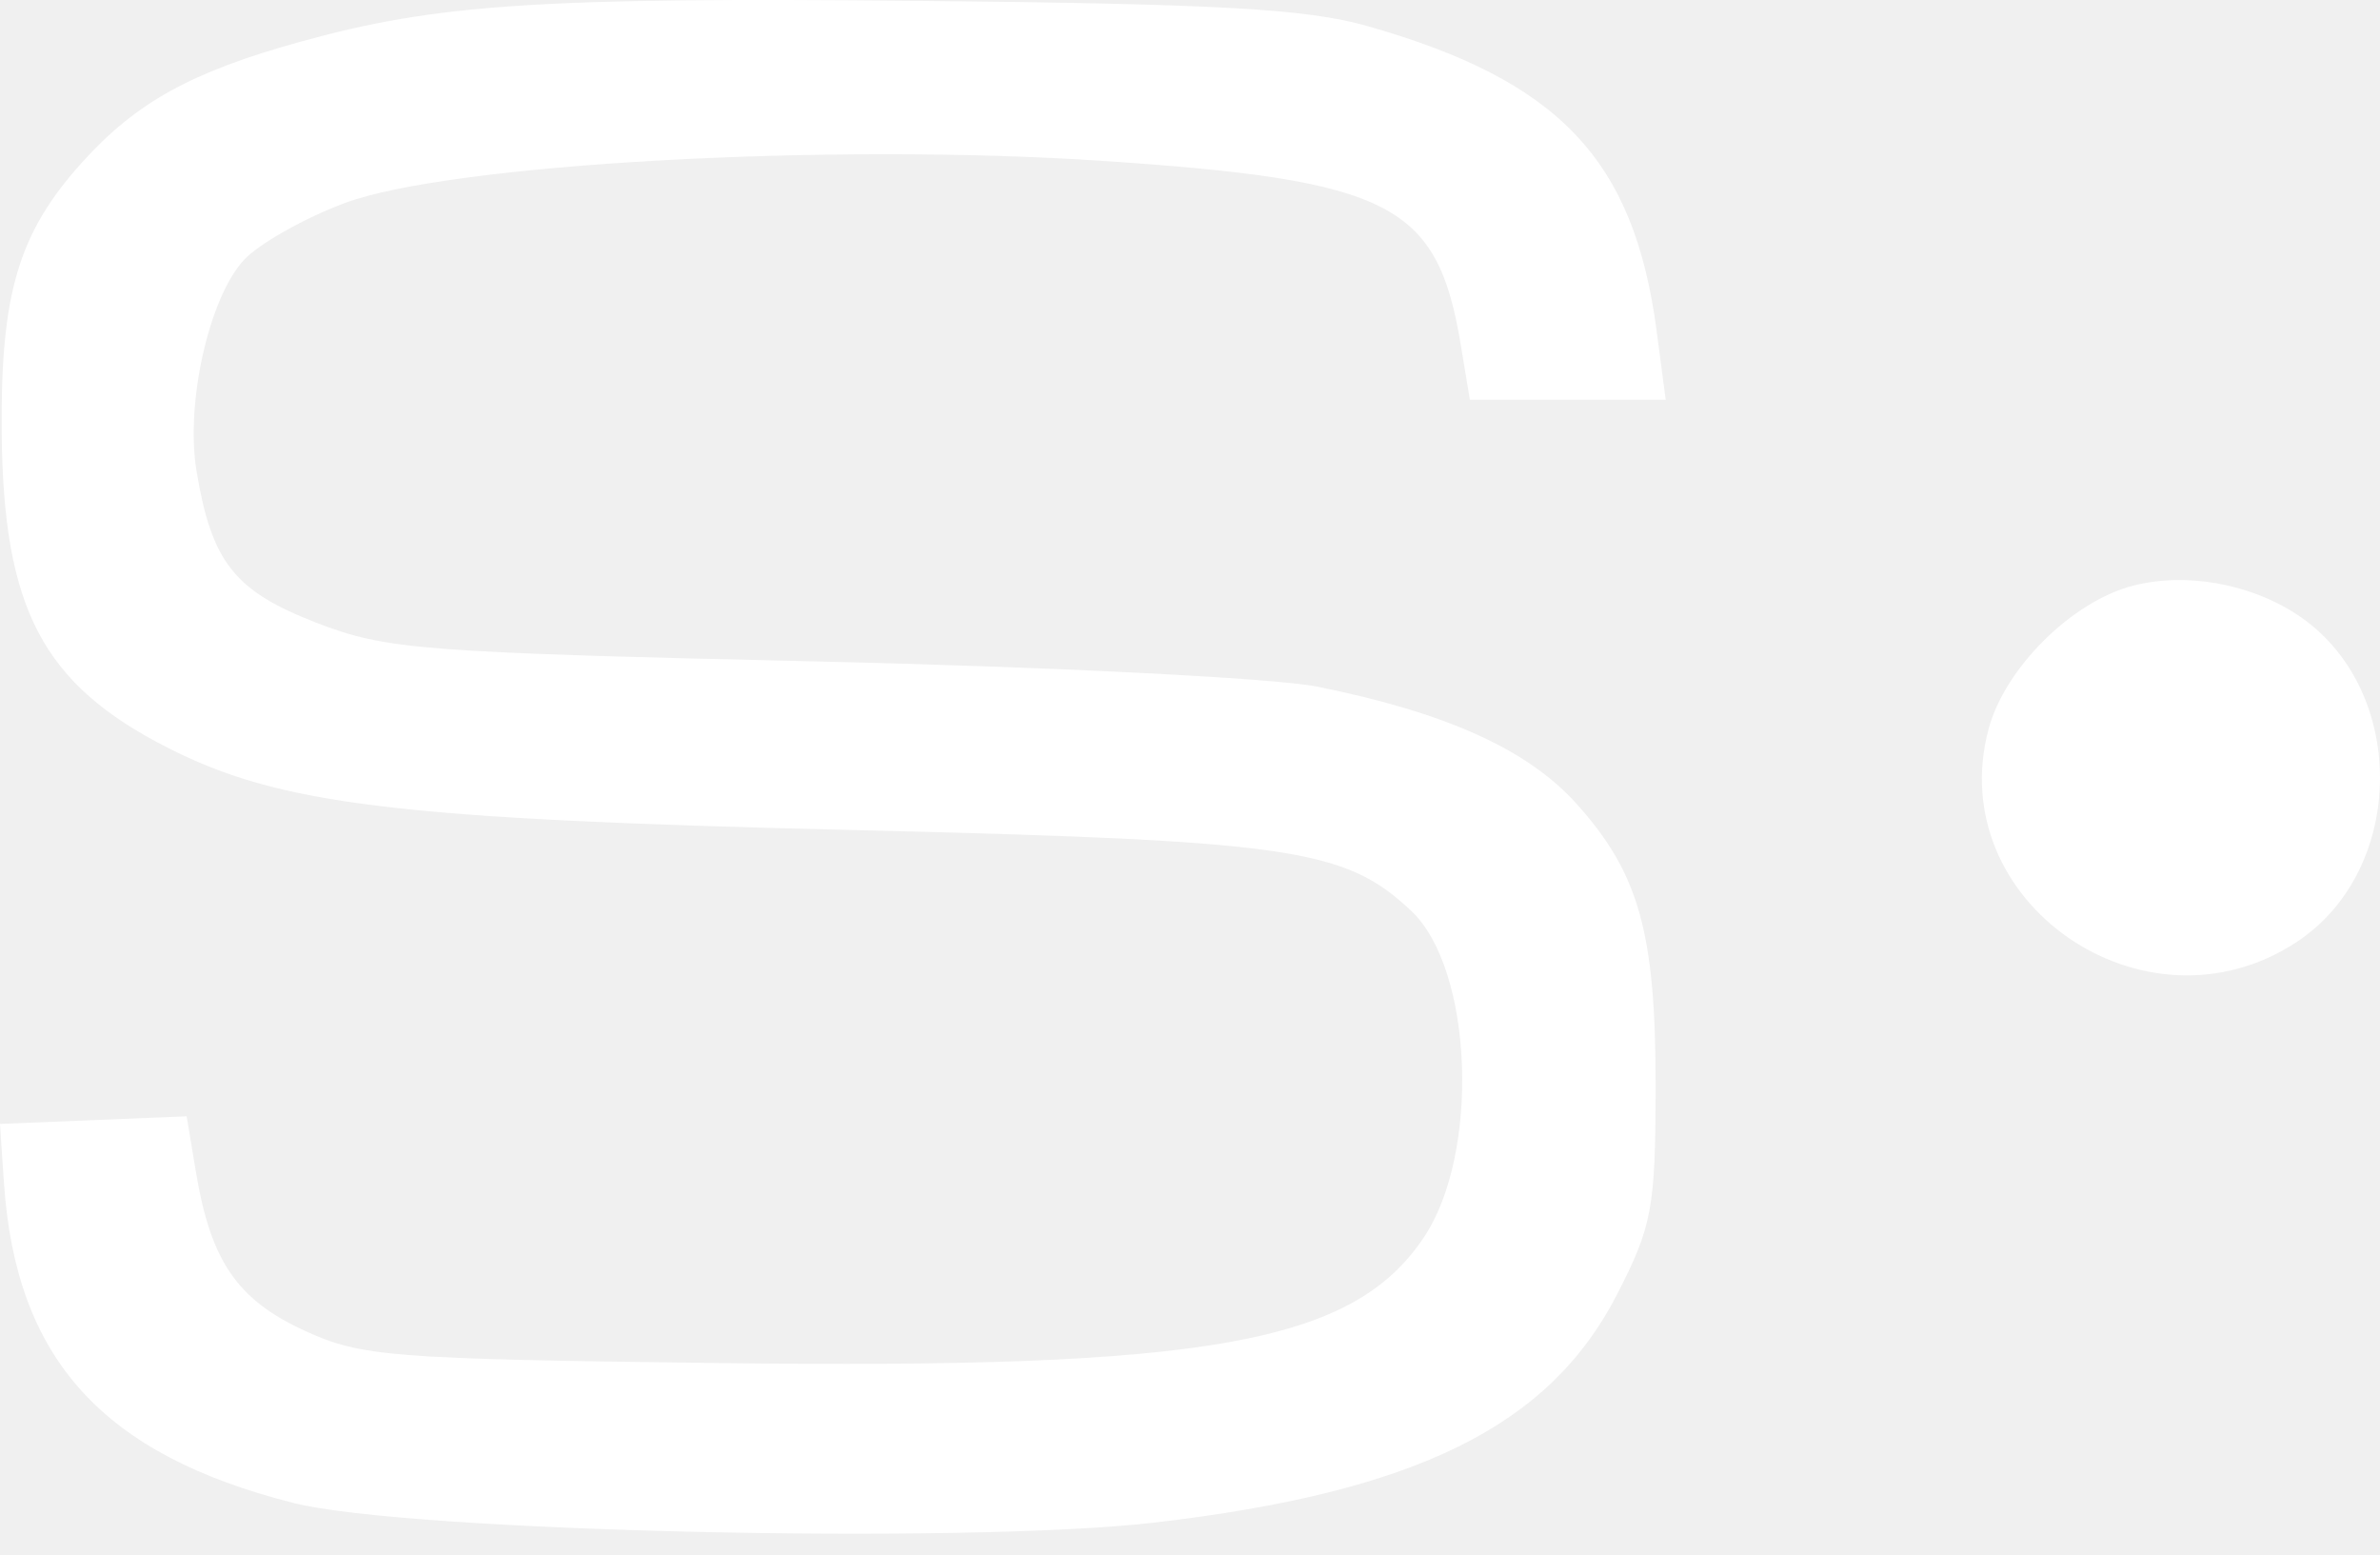
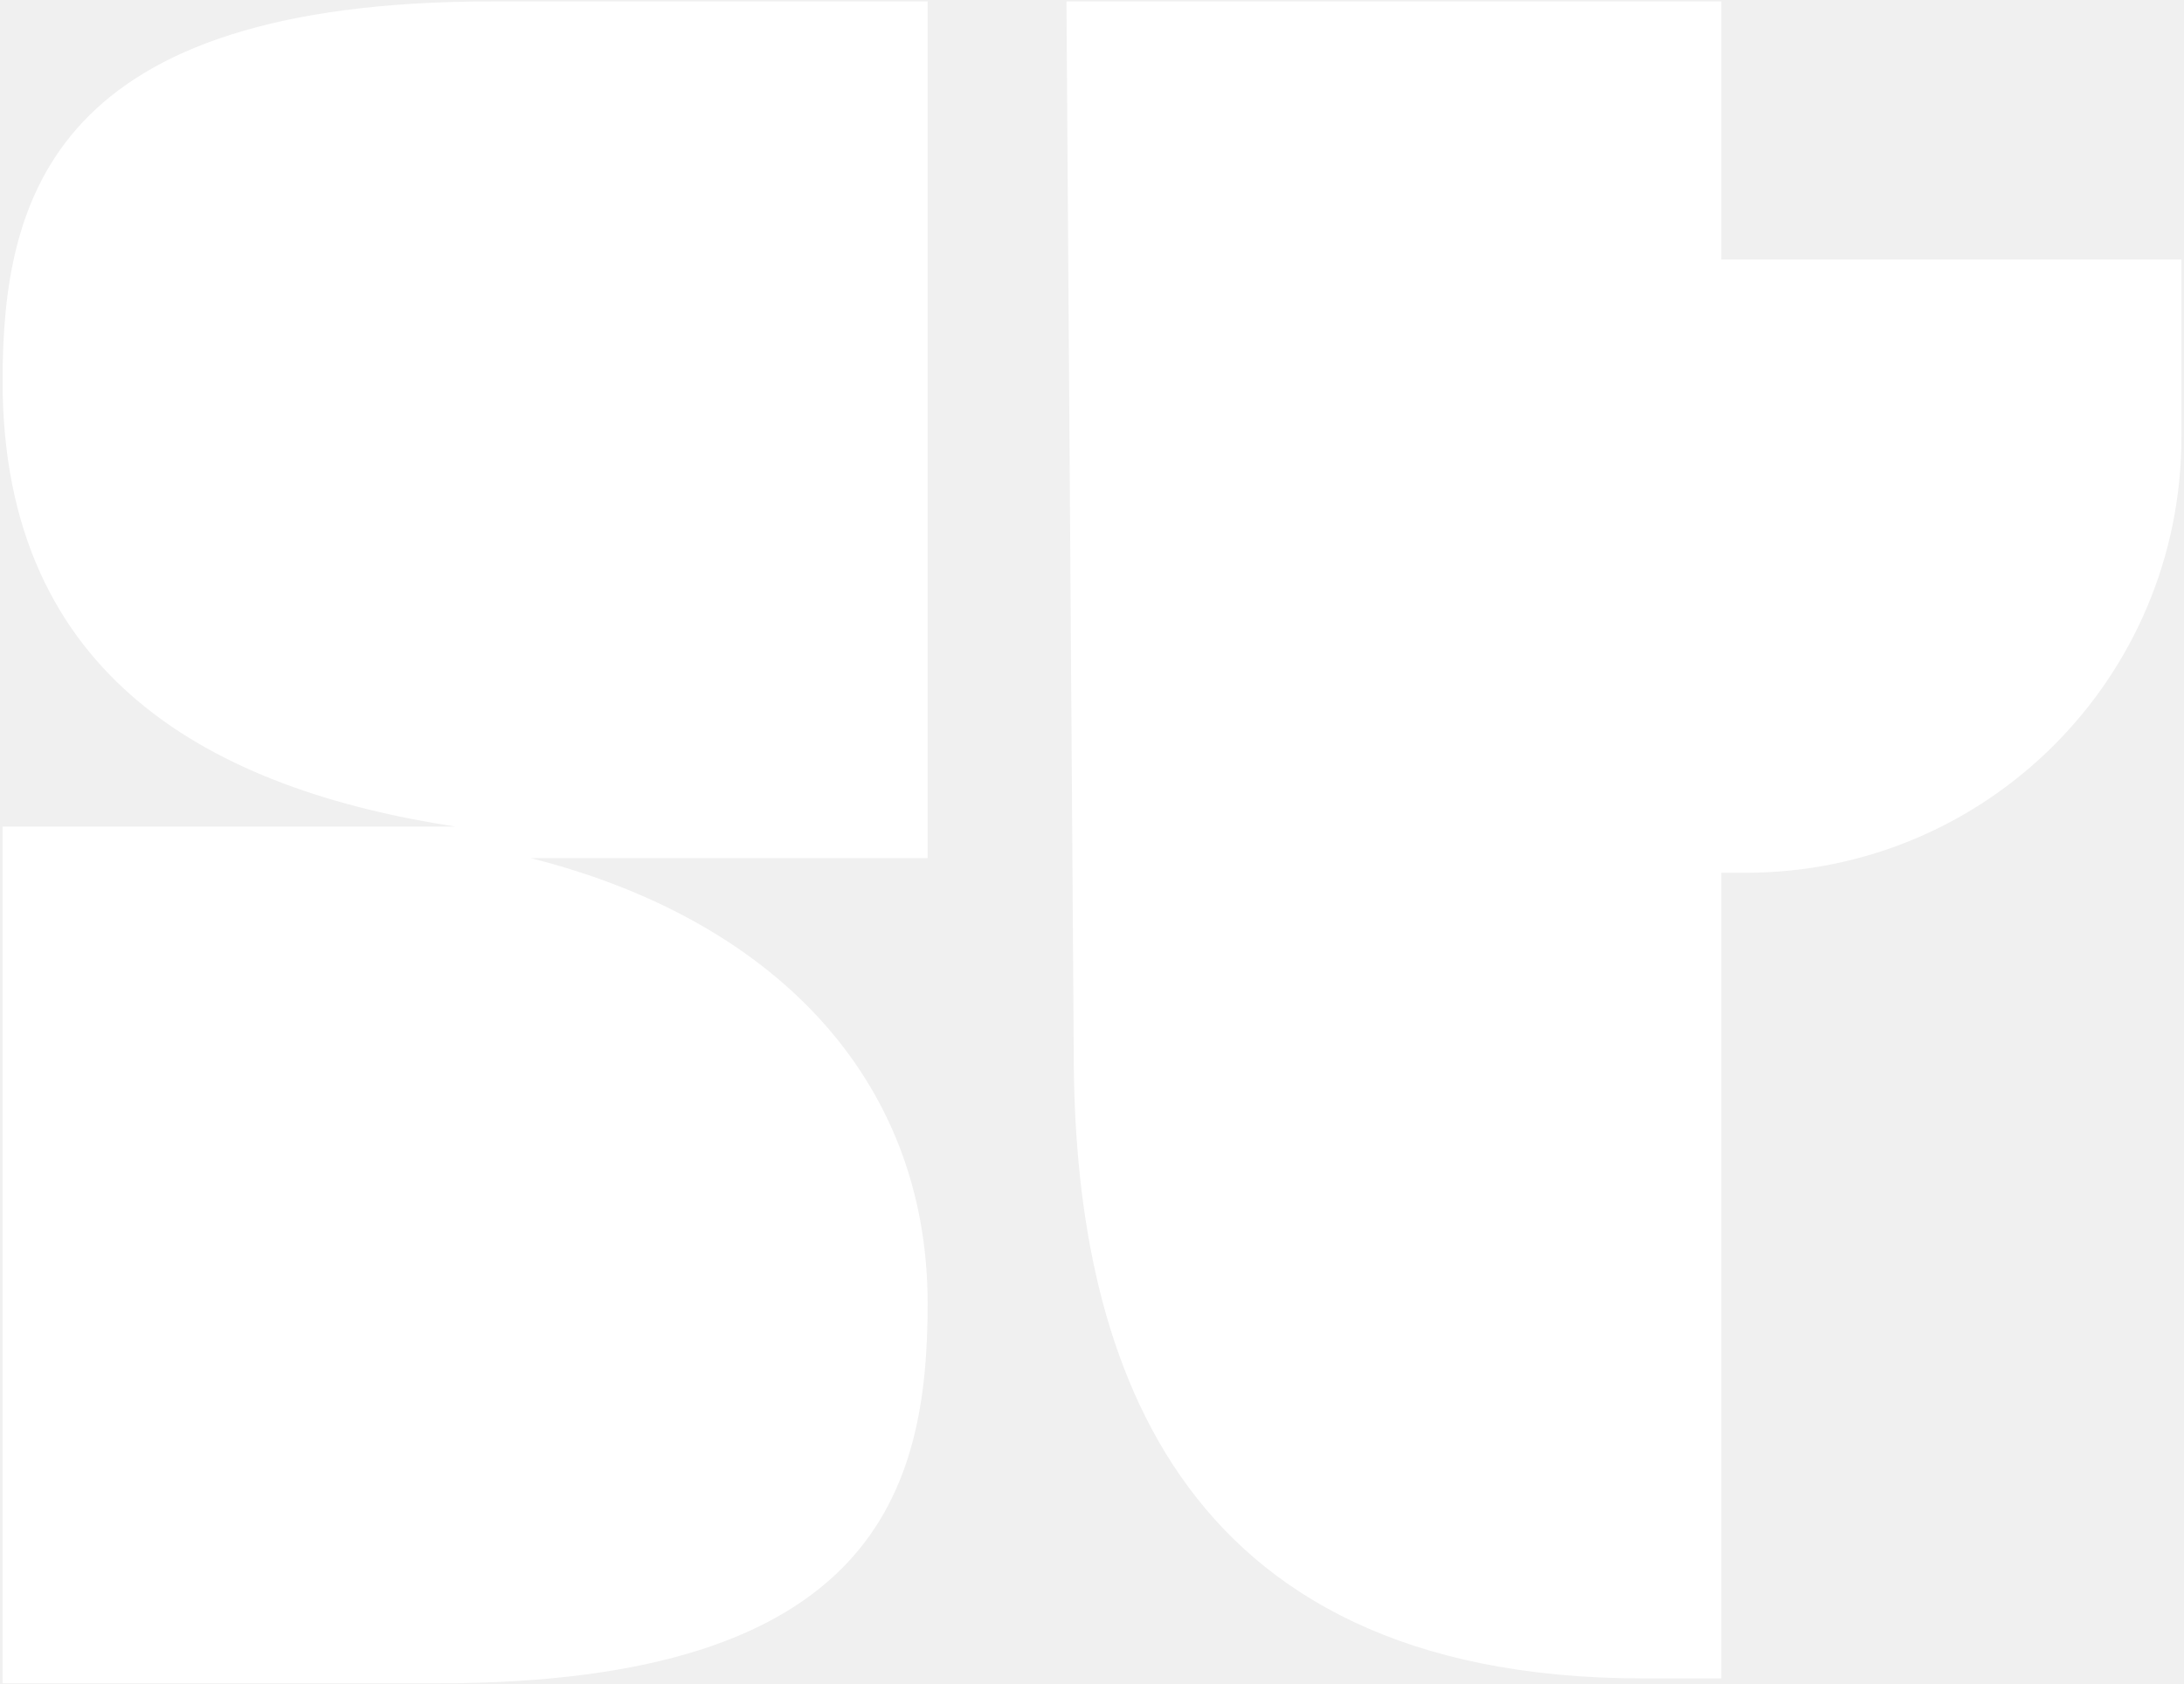
- <svg xmlns="http://www.w3.org/2000/svg" width="49" height="32" viewBox="0 0 49 32" fill="none">
-   <path fill-rule="evenodd" clip-rule="evenodd" d="M28.142 0.534C32.101 1.657 33.642 3.28 34.108 6.818L34.294 8.228H32.278H30.262L30.073 7.087C29.592 4.195 28.64 3.708 22.695 3.311C17.075 2.936 9.254 3.371 7.094 4.181C6.269 4.489 5.34 5.013 5.029 5.344C4.307 6.112 3.814 8.296 4.046 9.695C4.358 11.571 4.825 12.163 6.509 12.816C7.951 13.374 8.658 13.429 16.786 13.614C21.587 13.723 26.233 13.956 27.111 14.132C29.757 14.662 31.441 15.42 32.445 16.53C33.745 17.97 34.089 19.194 34.086 22.373C34.083 24.867 34.014 25.238 33.291 26.646C31.896 29.36 29.151 30.713 23.771 31.339C19.877 31.791 8.398 31.531 6.047 30.937C2.108 29.942 0.325 27.971 0.081 24.343L0 23.134L1.922 23.056L3.843 22.977L4.035 24.13C4.338 25.954 4.883 26.75 6.263 27.386C7.434 27.926 8.018 27.972 14.794 28.056C24.873 28.182 27.842 27.654 29.31 25.477C30.476 23.746 30.332 19.948 29.054 18.748C27.68 17.457 26.595 17.301 17.458 17.082C8.194 16.861 5.764 16.567 3.451 15.39C0.881 14.082 0.067 12.536 0.035 8.9C0.009 6.04 0.382 4.79 1.693 3.339C2.806 2.107 3.939 1.481 6.177 0.861C8.992 0.081 11.094 -0.058 18.935 0.018C25.051 0.078 26.901 0.181 28.142 0.534ZM47.288 12.647C49.576 14.146 49.569 17.892 47.276 19.395C44.15 21.443 39.986 18.553 40.943 15C41.28 13.746 42.66 12.379 43.913 12.056C44.995 11.777 46.312 12.007 47.288 12.647Z" fill="white" />
+ <svg xmlns="http://www.w3.org/2000/svg" width="354" height="273" viewBox="0 0 354 273" fill="none">
+   <path d="M279 42.06H353.58V70.86C353.58 109.92 322.01 141.49 282.95 141.49H279V42.06ZM172.86 0.23H279V272.1H266.37C189.43 272.1 174.04 218.44 174.04 170.69L172.86 0.23ZM0.42 61.79C0.42 110.32 35.14 128.08 73.81 134H0.42V272.89H71.05C142.08 272.89 150.36 241.32 150.36 211.33C150.36 174.63 125.11 148.99 86.04 139.12H150.36V0.23H79.73C8.71 0.23 0.42 31.8 0.42 61.79Z" fill="white" />
</svg>
